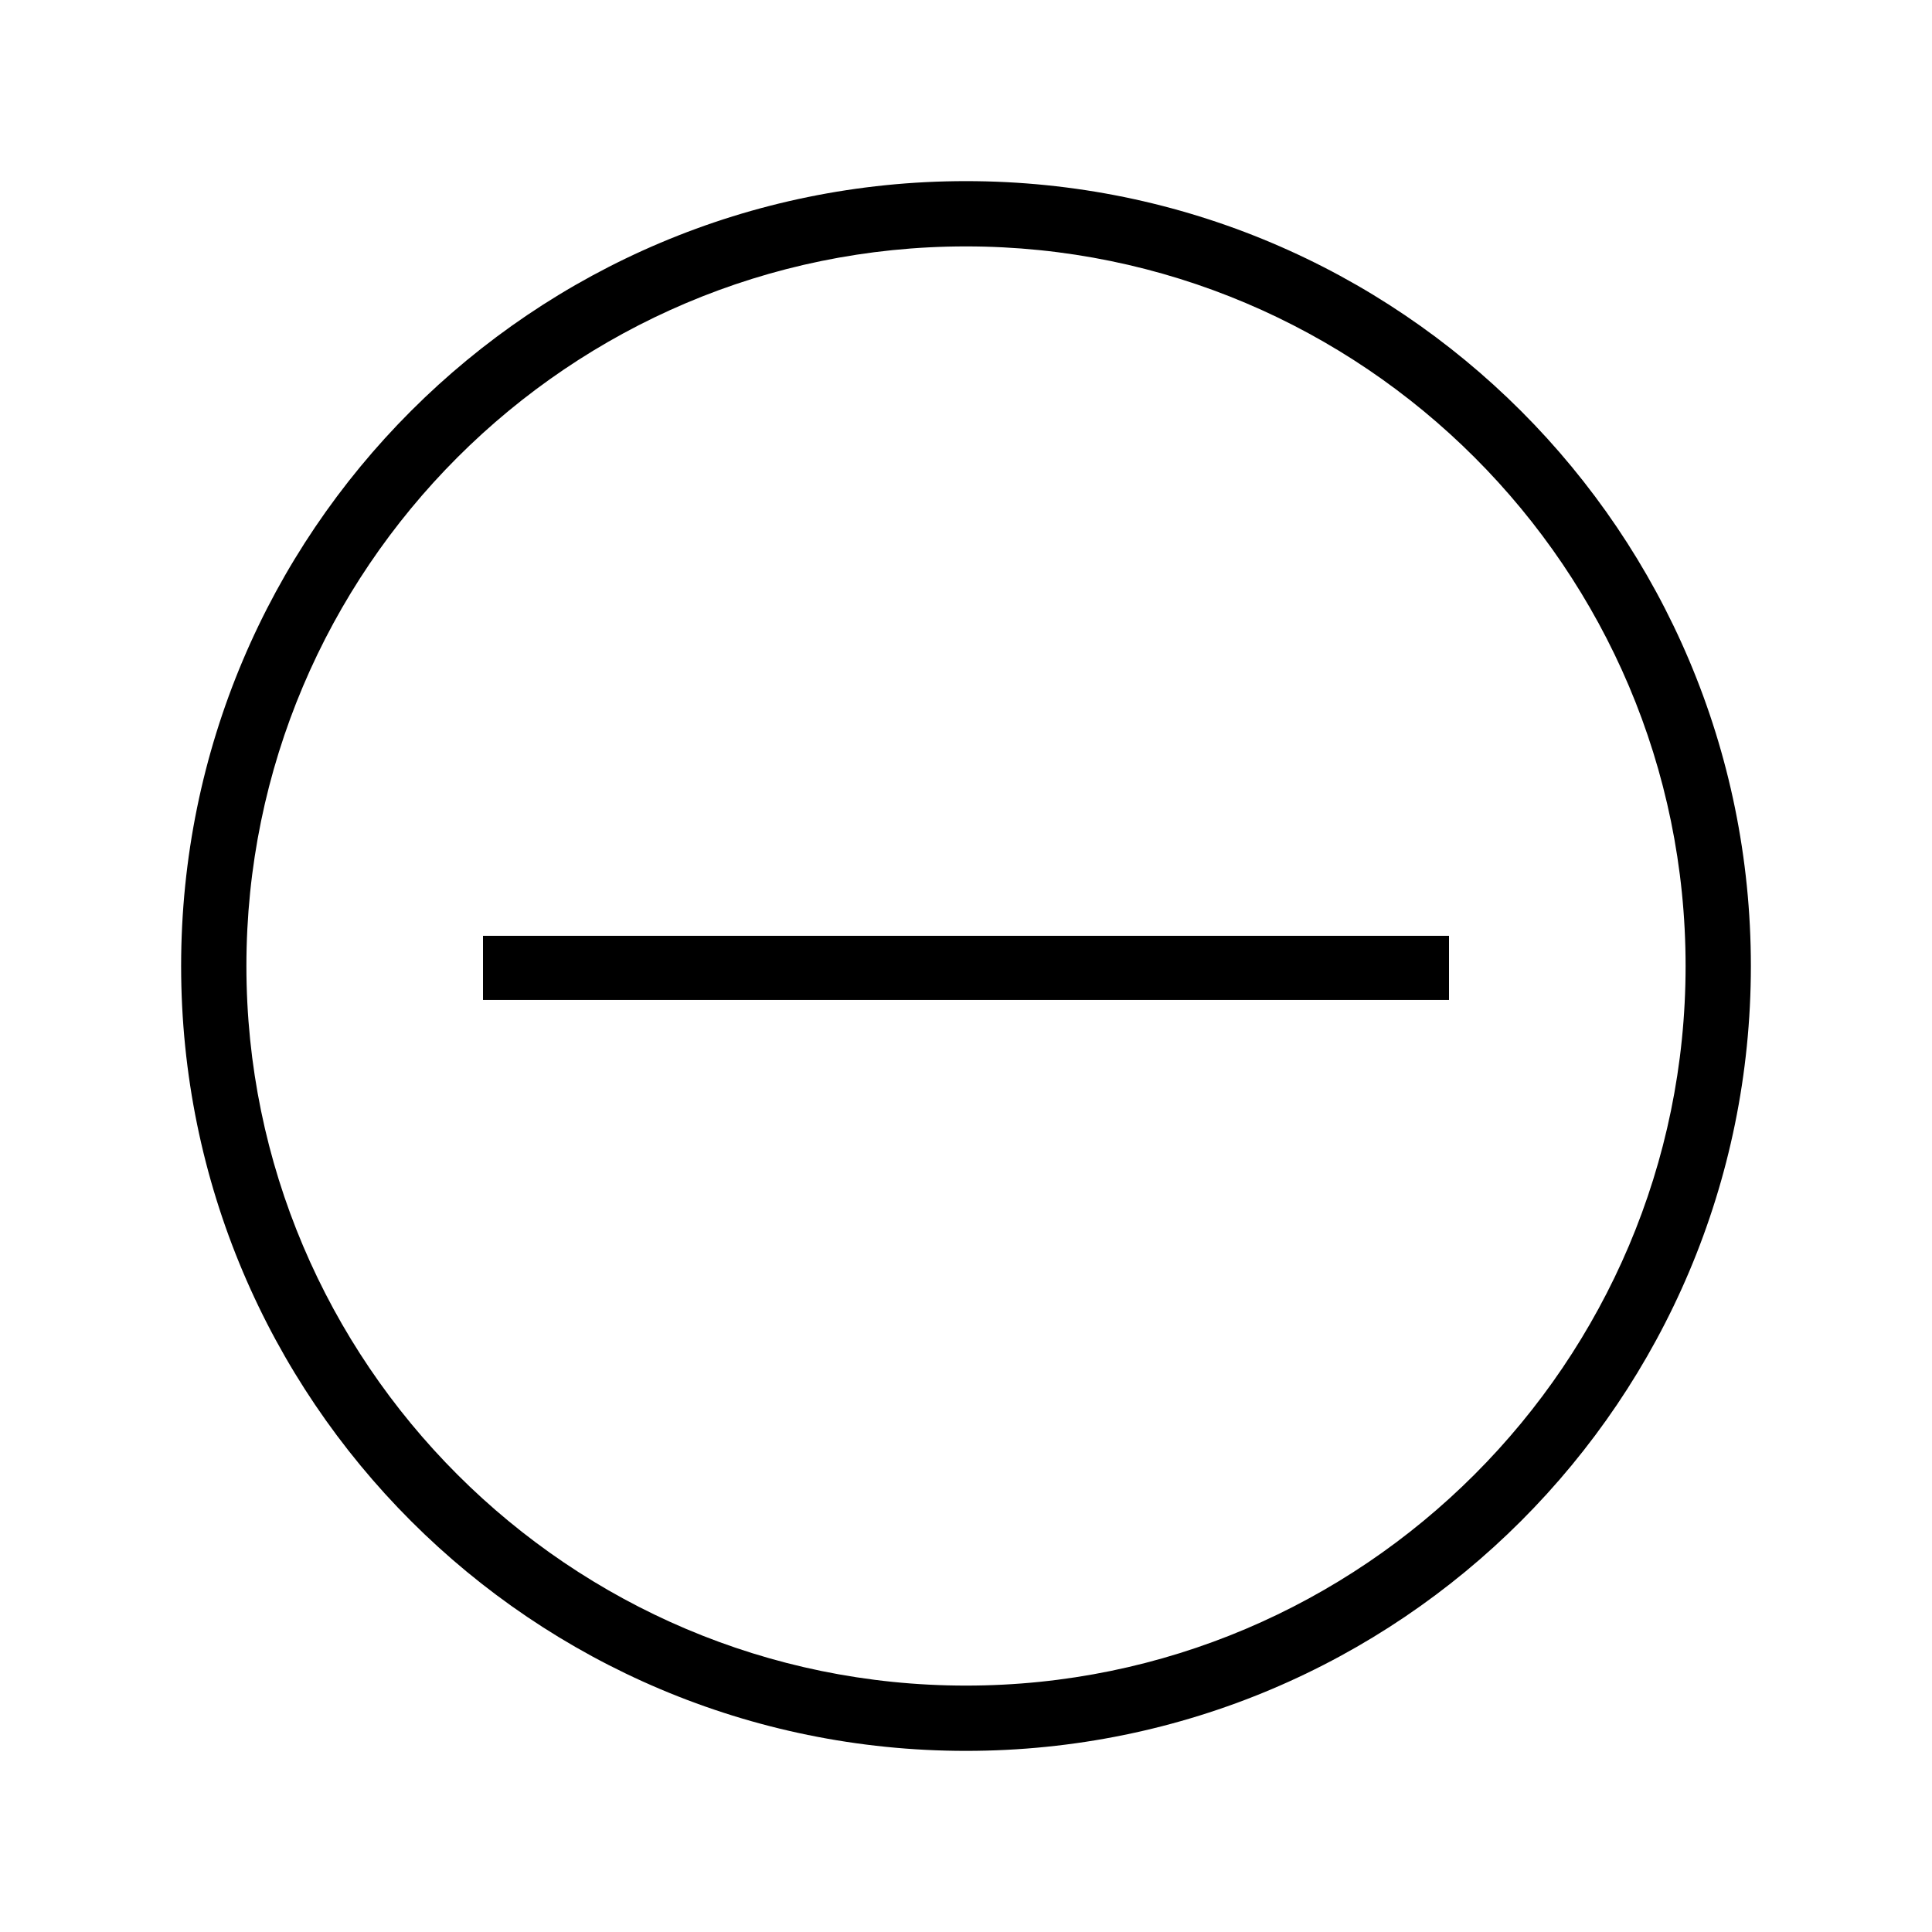
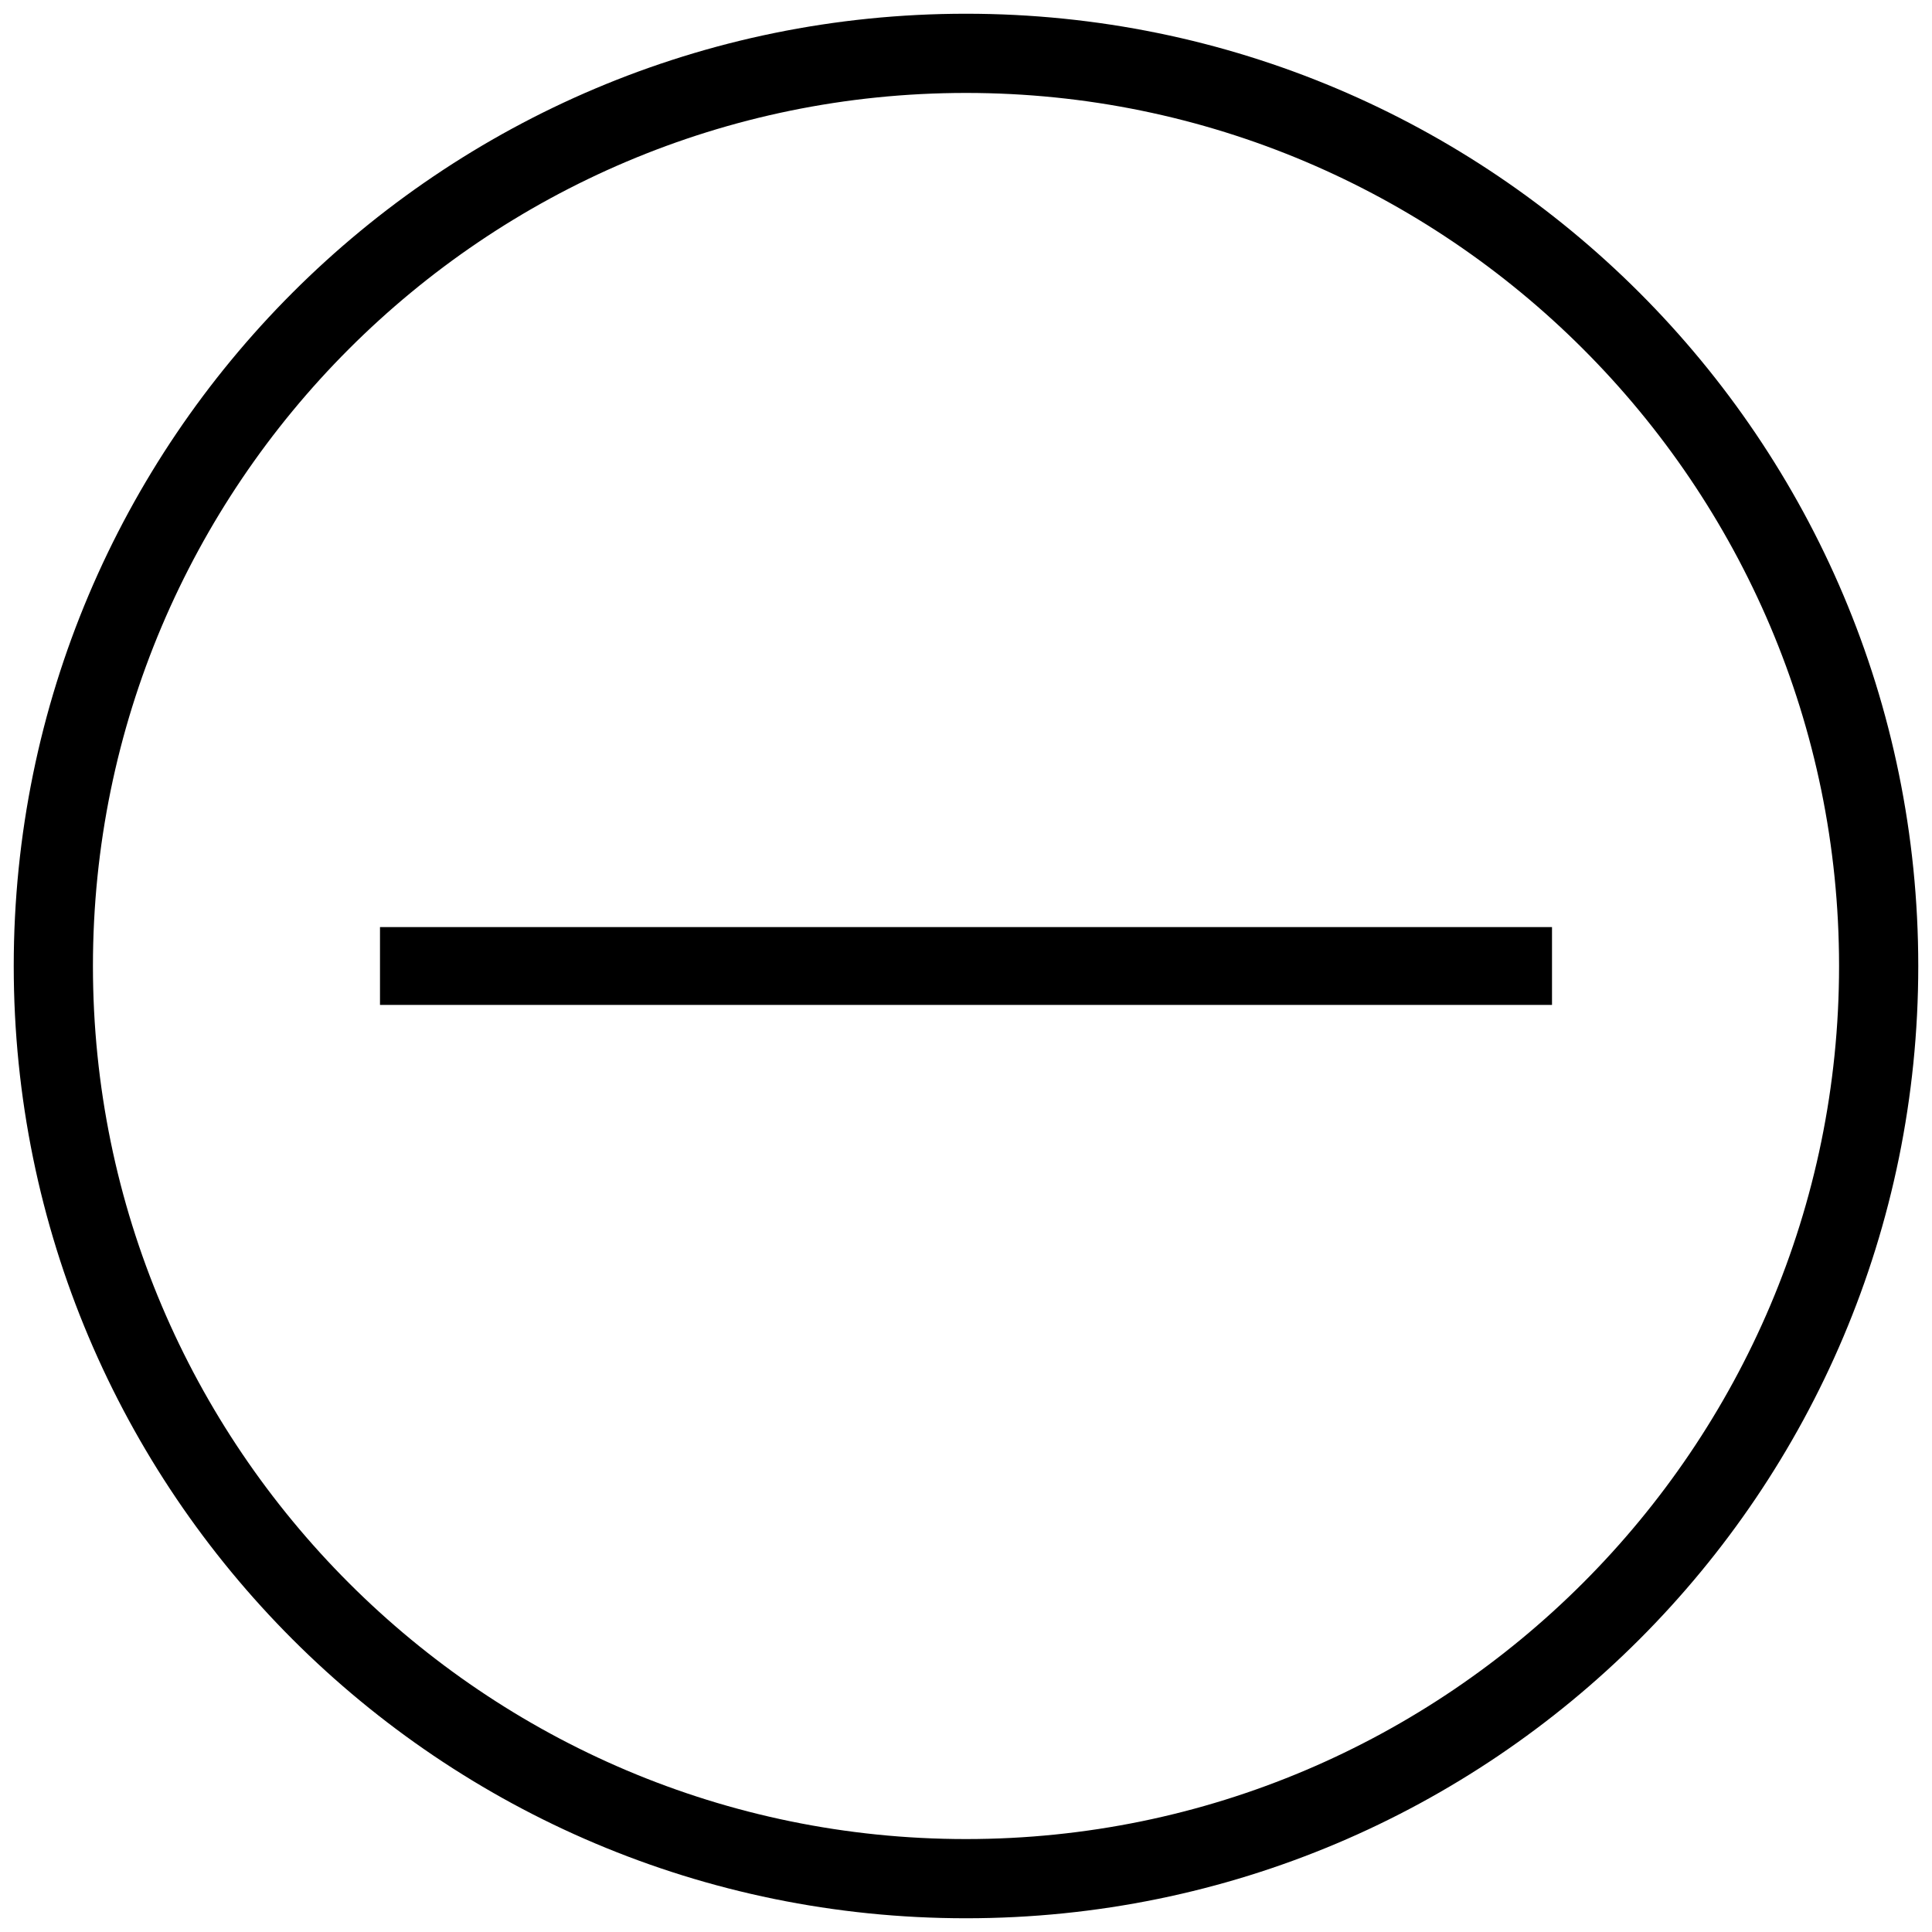
- <svg xmlns="http://www.w3.org/2000/svg" version="1.1" id="Layer_1" x="0px" y="0px" width="512px" height="512px" viewBox="0 0 512 512" style="enable-background:new 0 0 512 512;" xml:space="preserve">
-   <g>
-     <g>
-       <g>
-         <path d="M256,48C141.1,48,48,141.1,48,256s93.1,208,208,208c114.9,0,208-93.1,208-208S370.9,48,256,48z M256,446.7     c-105.1,0-190.7-85.5-190.7-190.7c0-105.1,85.5-190.7,190.7-190.7c105.1,0,190.7,85.5,190.7,190.7     C446.7,361.1,361.1,446.7,256,446.7z" />
-       </g>
-     </g>
-     <rect x="128" y="248" width="256" height="17" />
-   </g>
+ <svg xmlns="http://www.w3.org/2000/svg" version="1.1" id="Layer_1" x="0px" y="0px" viewBox="0 0 422 422" style="enable-background:new 0 0 422 422;" xml:space="preserve">
+   <path d="M211,3C96.1,3,3,96.1,3,211s93.1,208,208,208s208-93.1,208-208S325.9,3,211,3z M211,401.7c-105.1,0-190.7-85.5-190.7-190.7  c0-105.1,85.5-190.7,190.7-190.7c105.1,0,190.7,85.5,190.7,190.7C401.7,316.1,316.1,401.7,211,401.7z" />
+   <path d="M83,202.5h256v17H83V202.5z" />
</svg>
